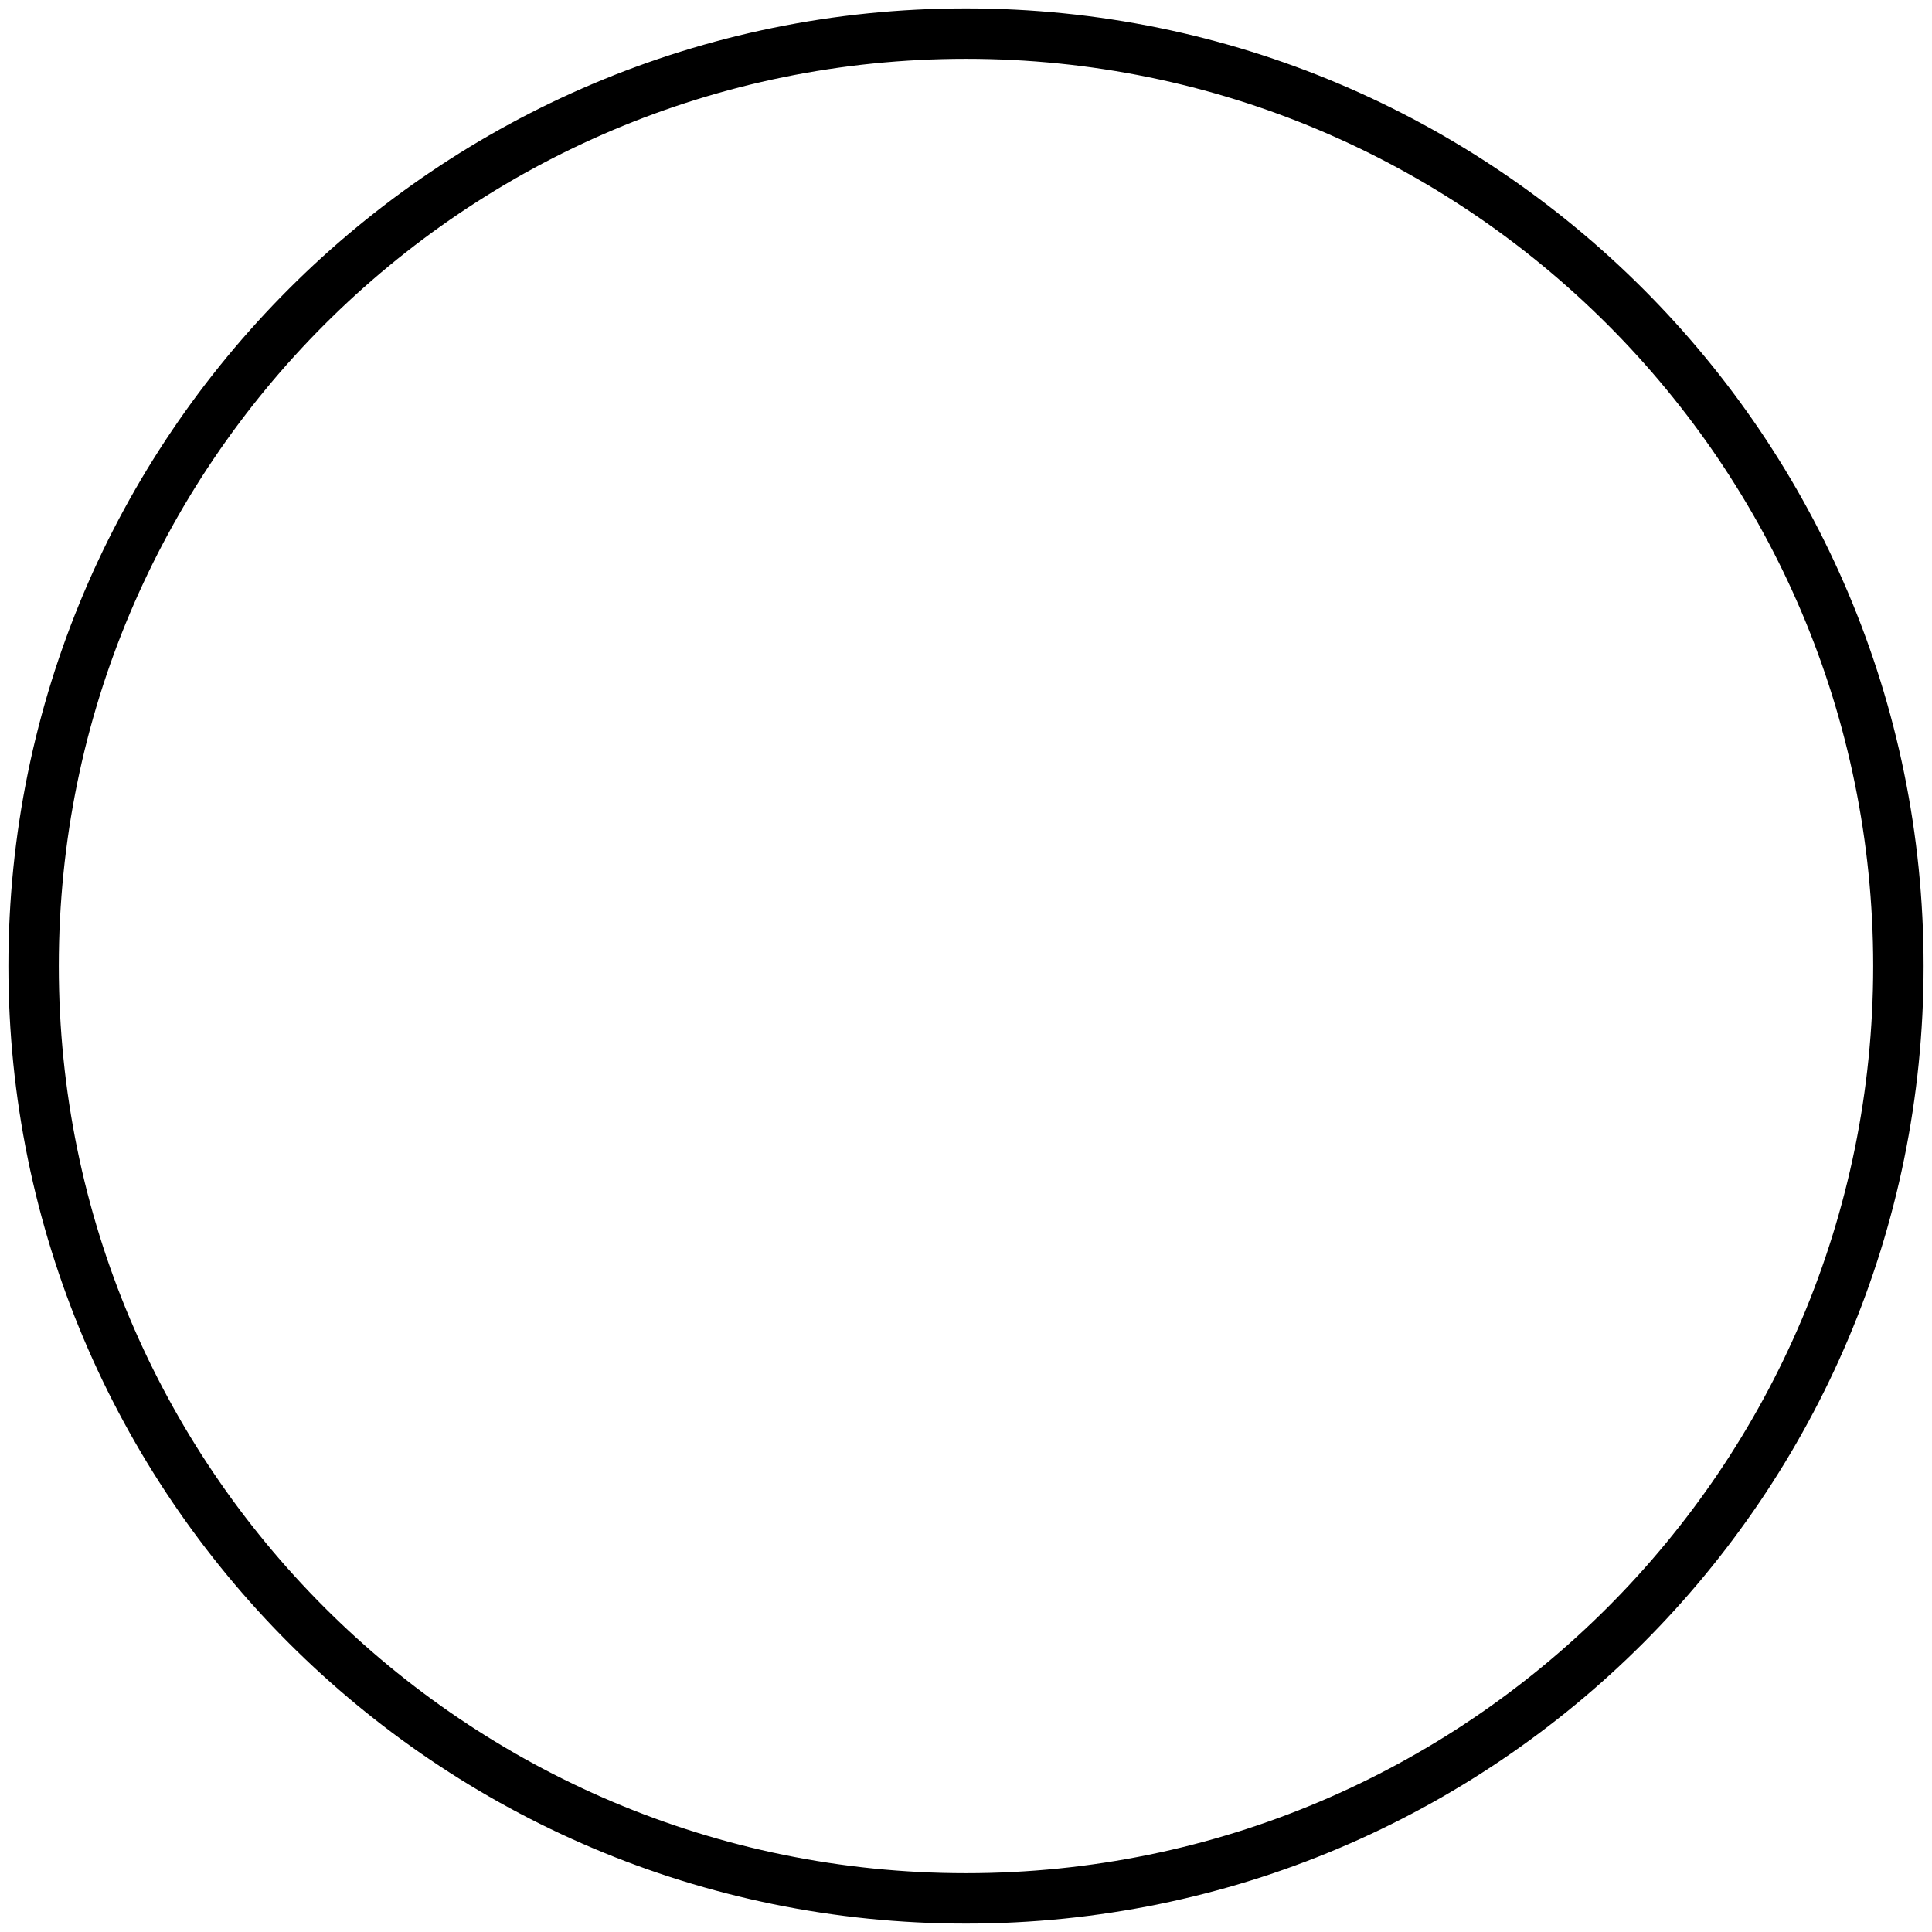
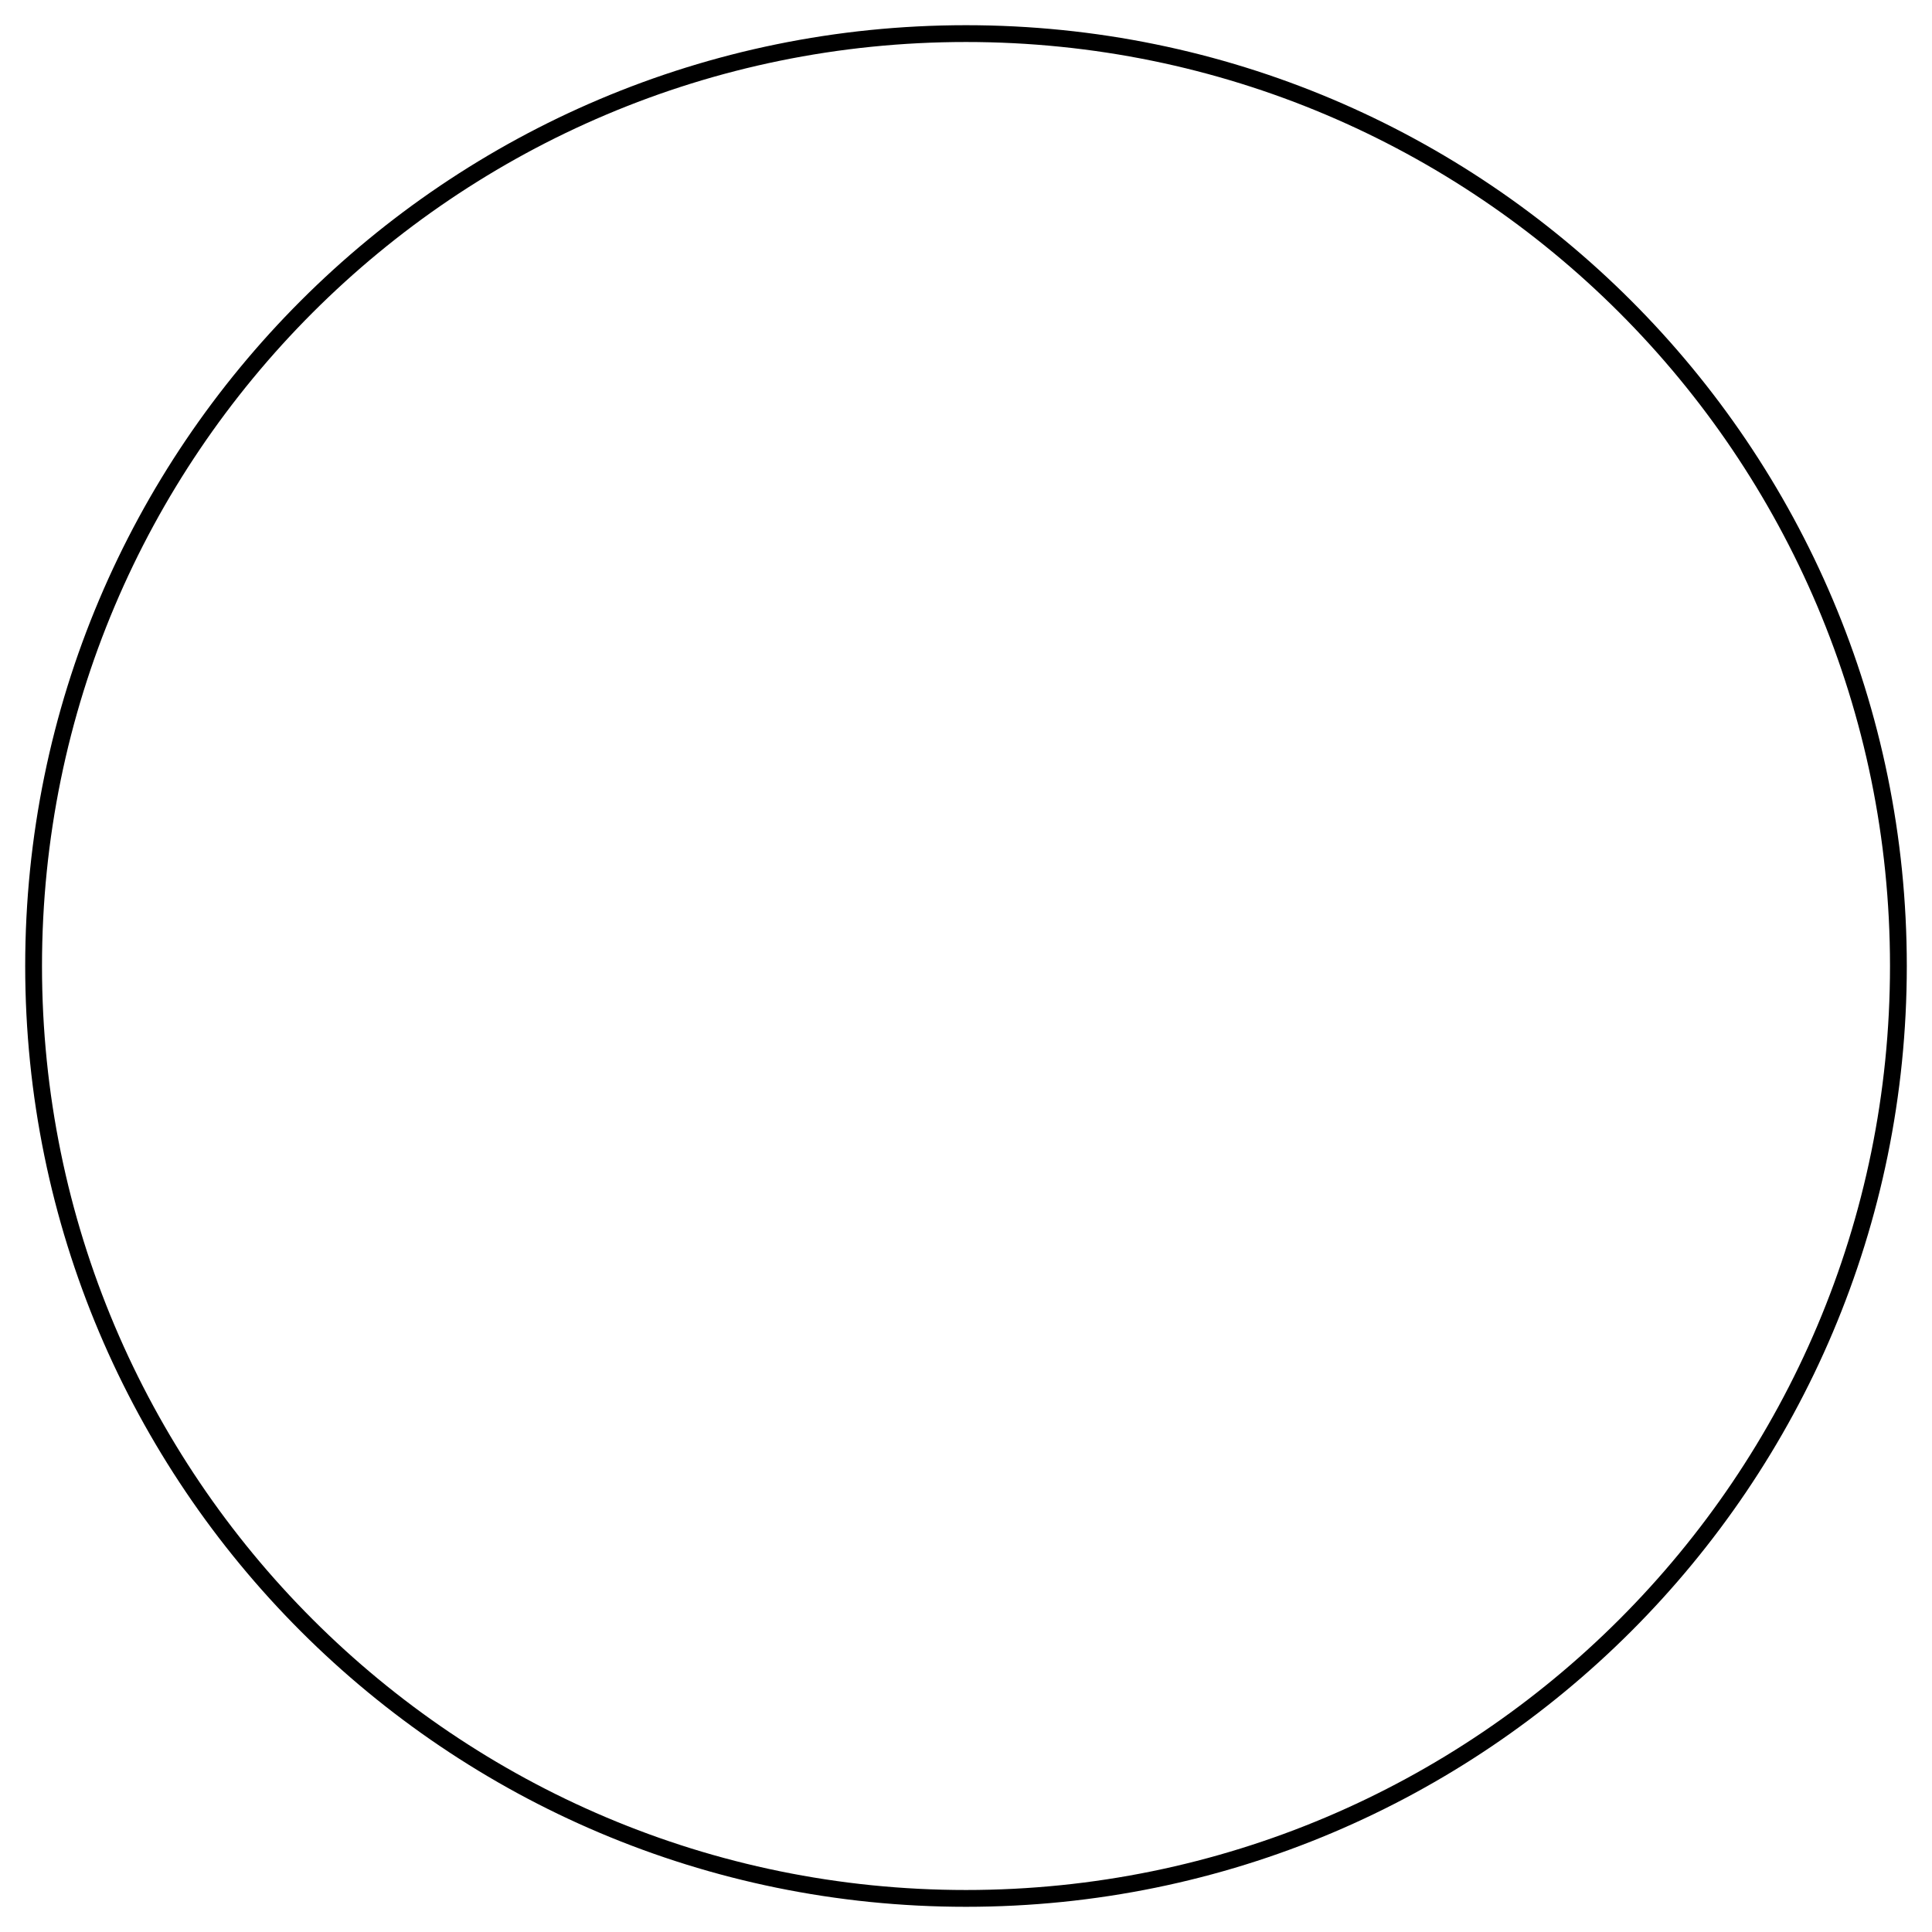
<svg xmlns="http://www.w3.org/2000/svg" xmlns:ns1="http://vectornator.io" height="100%" style="fill-rule:evenodd;clip-rule:evenodd;stroke-linecap:round;stroke-linejoin:round;" xml:space="preserve" width="100%" version="1.1" viewBox="0 0 115 115">
  <defs />
  <g id="Layer 1" ns1:layerName="Layer 1">
-     <path stroke="#000000" stroke-width="3" d="M2+57.5C2+26.848+26.848+2+57.5+2C88.152+2+113+26.848+113+57.5C113+88.152+88.152+113+57.5+113C26.848+113+2+88.152+2+57.5Z" fill="none" stroke-linecap="round" opacity="1" stroke-linejoin="round" />
+     <path stroke="#000000" stroke-width="1" d="M2+57.5C2+26.848+26.848+2+57.5+2C88.152+2+113+26.848+113+57.5C113+88.152+88.152+113+57.5+113C26.848+113+2+88.152+2+57.5Z" fill="none" stroke-linecap="round" opacity="1" stroke-linejoin="round" />
  </g>
</svg>
